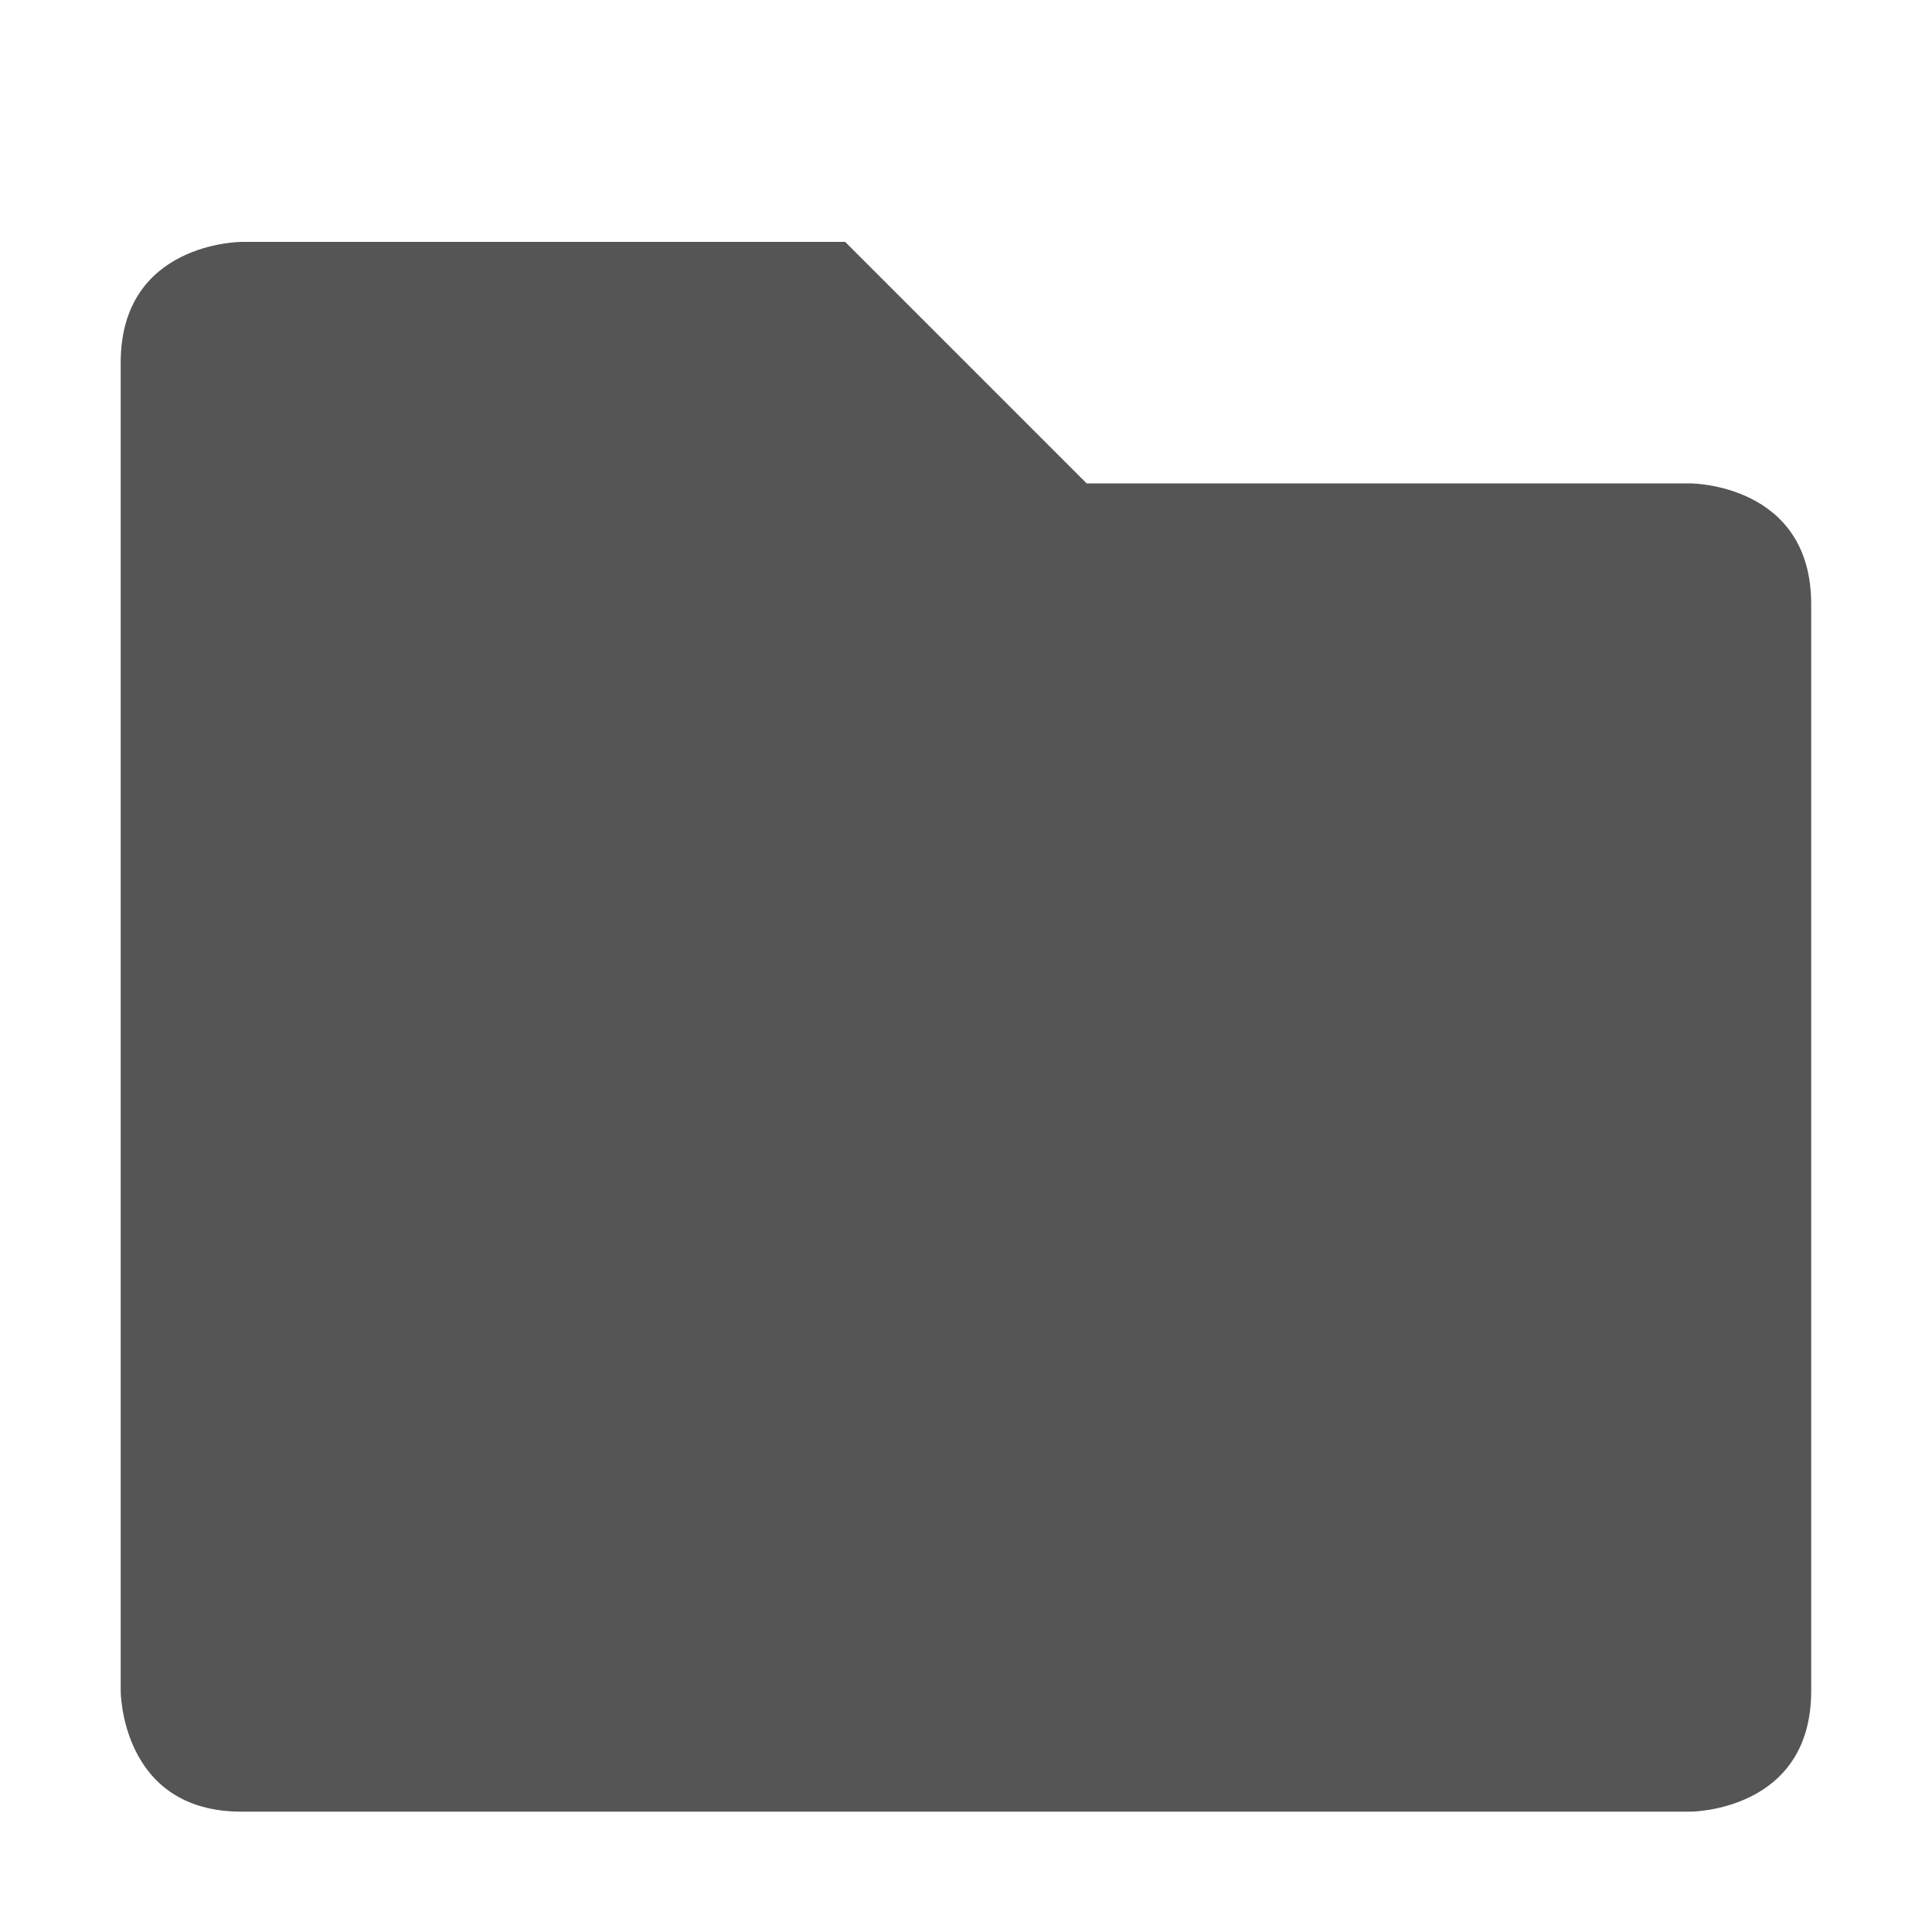
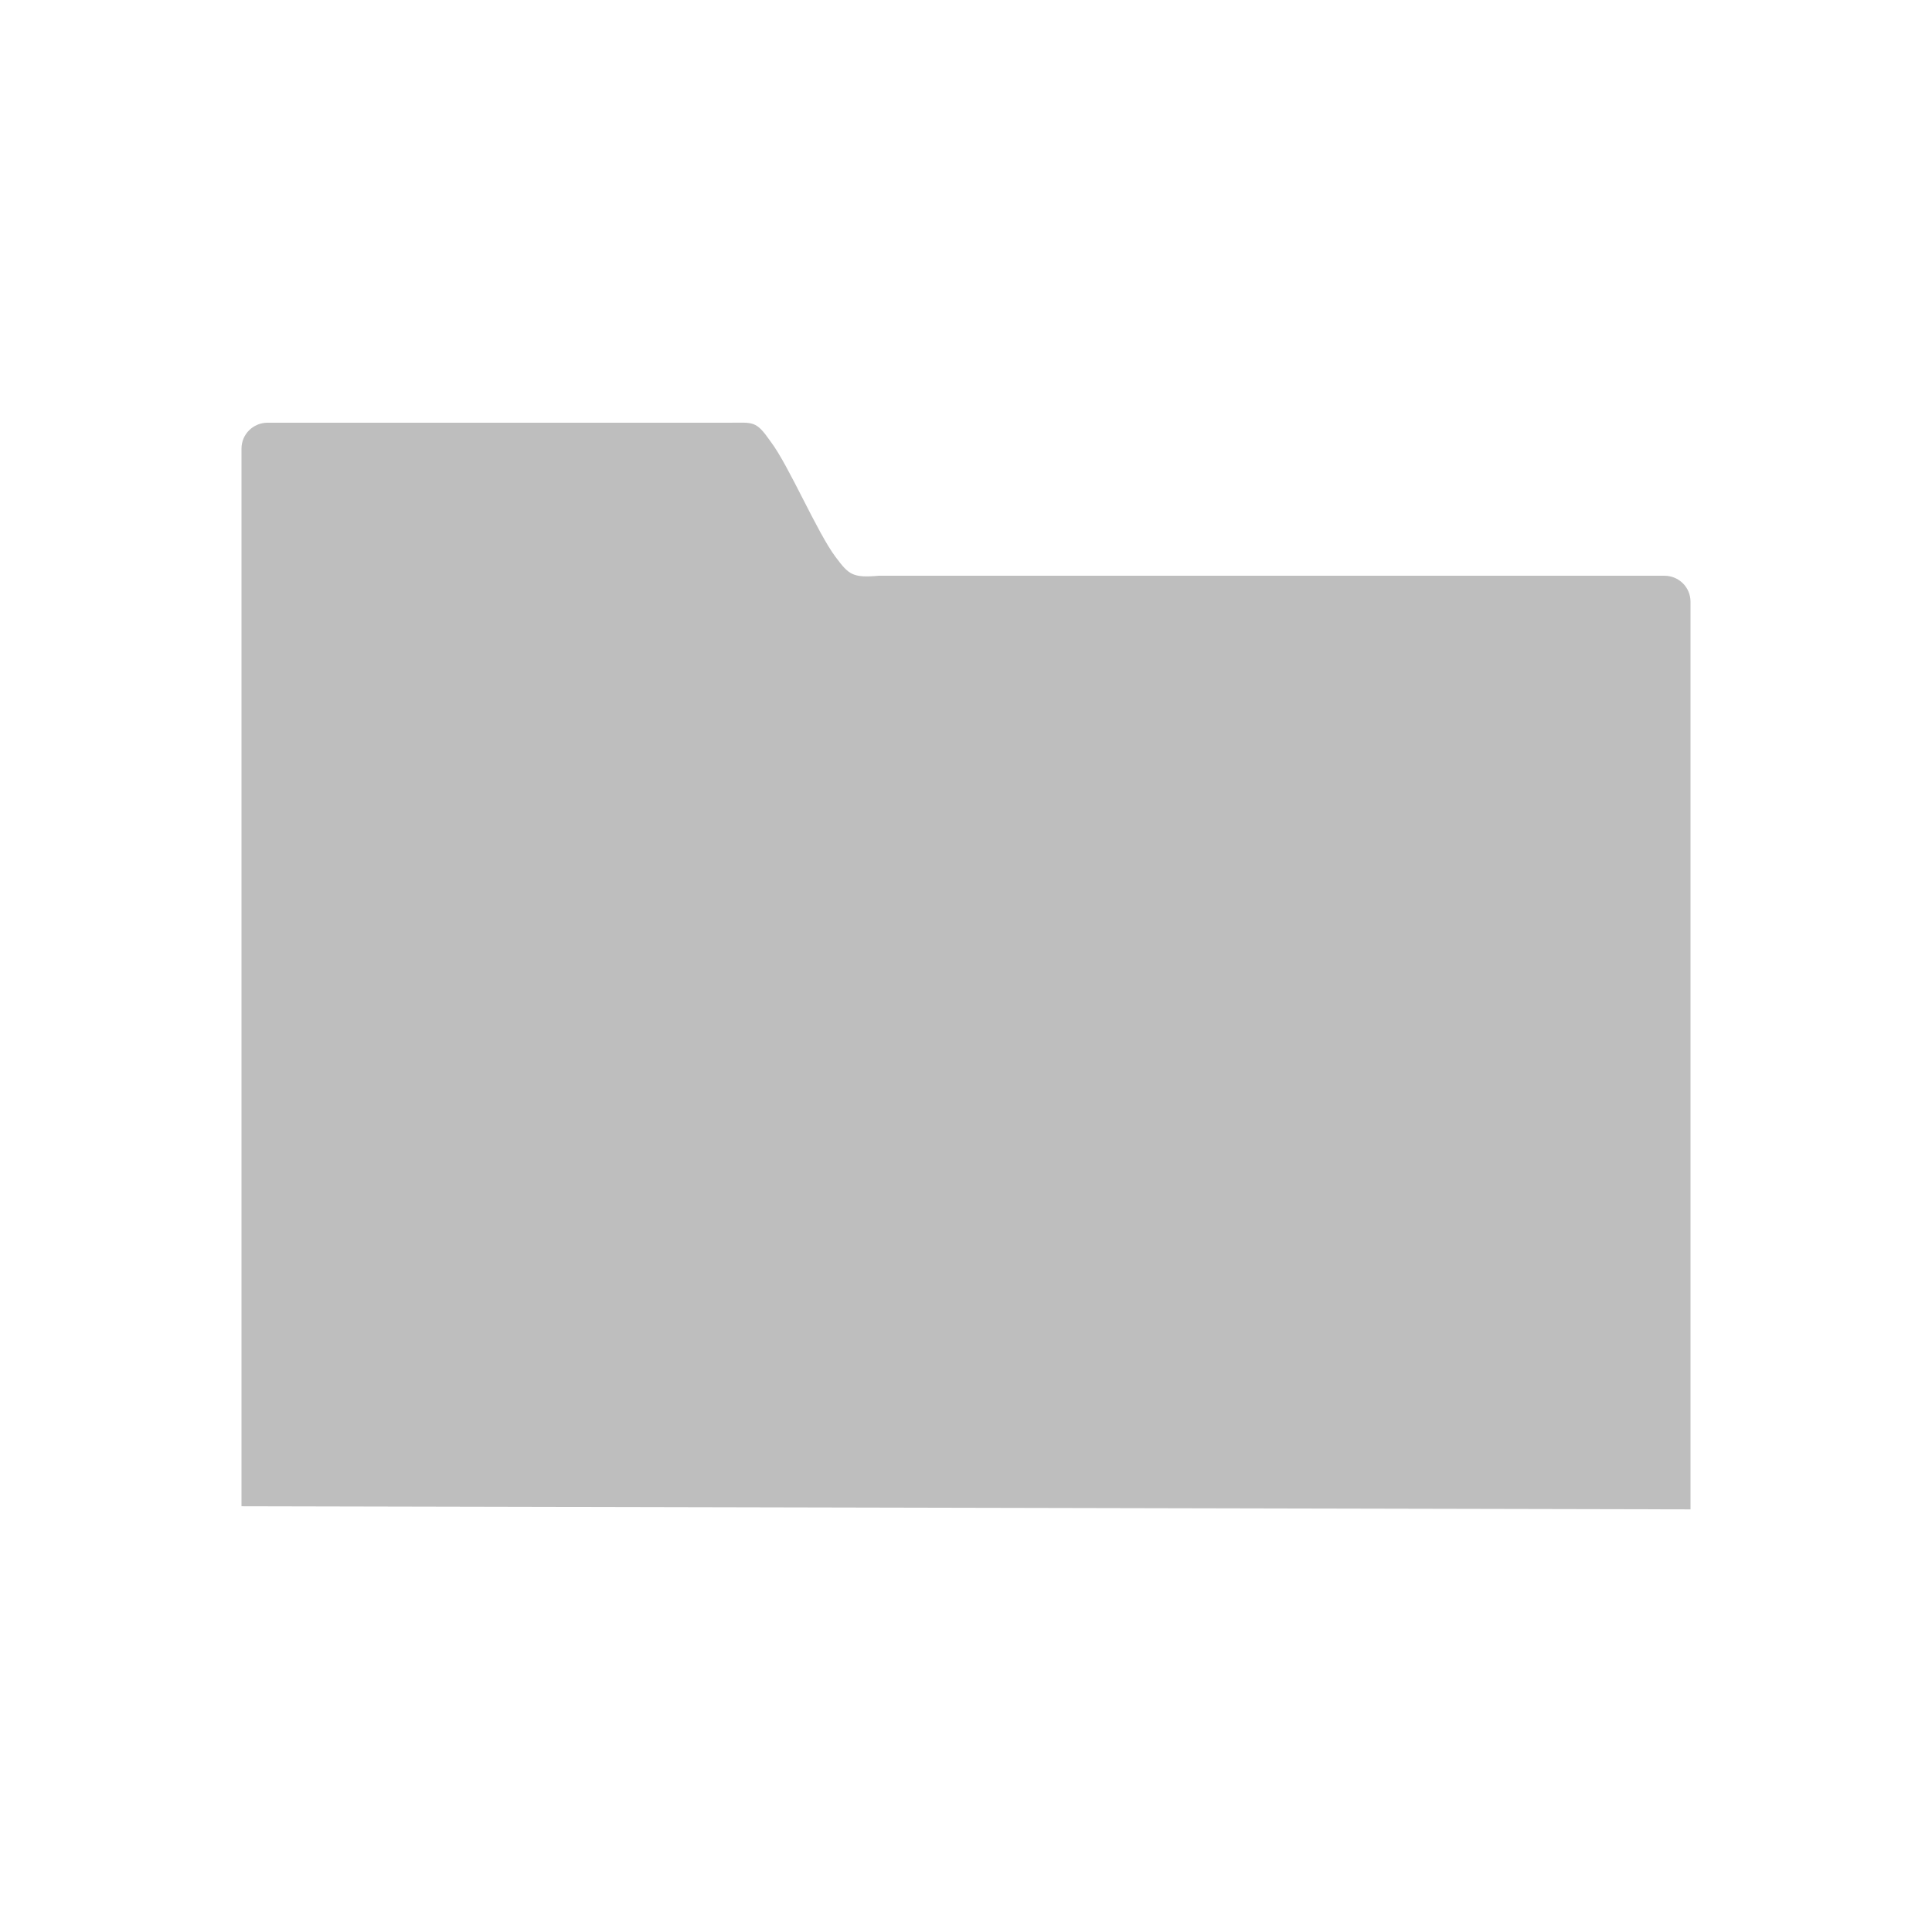
- <svg xmlns="http://www.w3.org/2000/svg" xmlns:ns1="http://www.openswatchbook.org/uri/2009/osb" height="16" id="svg7384" style="enable-background:new" version="1.1" width="16">
-   <defs id="defs7386">
-     <linearGradient id="linearGradient5606" ns1:paint="solid">
-       <stop id="stop5608" offset="0" style="stop-color:#000000;stop-opacity:1;" />
-     </linearGradient>
-     <filter color-interpolation-filters="sRGB" id="filter7554">
-       <feBlend id="feBlend7556" in2="BackgroundImage" mode="darken" />
-     </filter>
-   </defs>
-   <g id="layer9" style="display:inline" transform="translate(-705.0004,307.0034)" />
-   <g id="layer10" style="display:inline;filter:url(#filter7554)" transform="translate(-705.0004,307.0034)" />
-   <g id="layer1" style="display:inline" transform="translate(-464.0002,-309.9966)" />
-   <g id="layer14" style="display:inline" transform="translate(-705.0004,307.0034)">
-     <path d="m 706,-304 0,11 c 0,0 0,1 1,1 l 12,0 c 0,0 1,0 1,-1 l 0,-9 c 0,-1 -1,-1 -1,-1 l -5,0 -2,-2 -5,0 c 0,0 -1,0 -1,1 z" id="path5856" style="font-size:medium;font-style:normal;font-variant:normal;font-weight:normal;font-stretch:normal;text-indent:0;text-align:start;text-decoration:none;line-height:normal;letter-spacing:normal;word-spacing:normal;text-transform:none;direction:ltr;block-progression:tb;writing-mode:lr-tb;text-anchor:start;baseline-shift:baseline;color:#000000;fill:#555555;fill-opacity:1;stroke:none;stroke-width:2;marker:none;visibility:visible;display:inline;overflow:visible;enable-background:accumulate;font-family:Sans;-inkscape-font-specification:Sans" />
-   </g>
-   <g id="layer15" style="display:inline" transform="translate(-705.0004,307.0034)" />
-   <g id="g71291" style="display:inline" transform="translate(-705.0004,307.0034)" />
-   <g id="layer2" style="display:inline" transform="translate(-464.0002,-159.9966)" />
-   <g id="g6058" style="display:inline" transform="translate(-464.0002,-159.9966)" />
-   <g id="layer12" style="display:inline" transform="translate(-705.0004,307.0034)" />
+ <svg xmlns="http://www.w3.org/2000/svg" enable-background="new" height="16" width="16">
+   <filter id="a" color-interpolation-filters="sRGB">
+     <feBlend in2="BackgroundImage" mode="darken" />
+   </filter>
+   <g filter="url(#a)" transform="translate(-705.0004 307.0034)" />
+   <path d="m43.887-36.699c-1.108 0-2.0.892-2 2v81.609l111.0.24v-70.041c0-1.108-.892-2-2-2h-60.174c-2.039.18-2.301-.09-3.308-1.435-1.429-1.912-3.586-7.065-4.992-8.929-1.129-1.633-1.312-1.443-3.184-1.443z" fill="#bebebe" transform="matrix(.1081082 0 0 .1073271 -2.528322 7.439481)" />
</svg>
